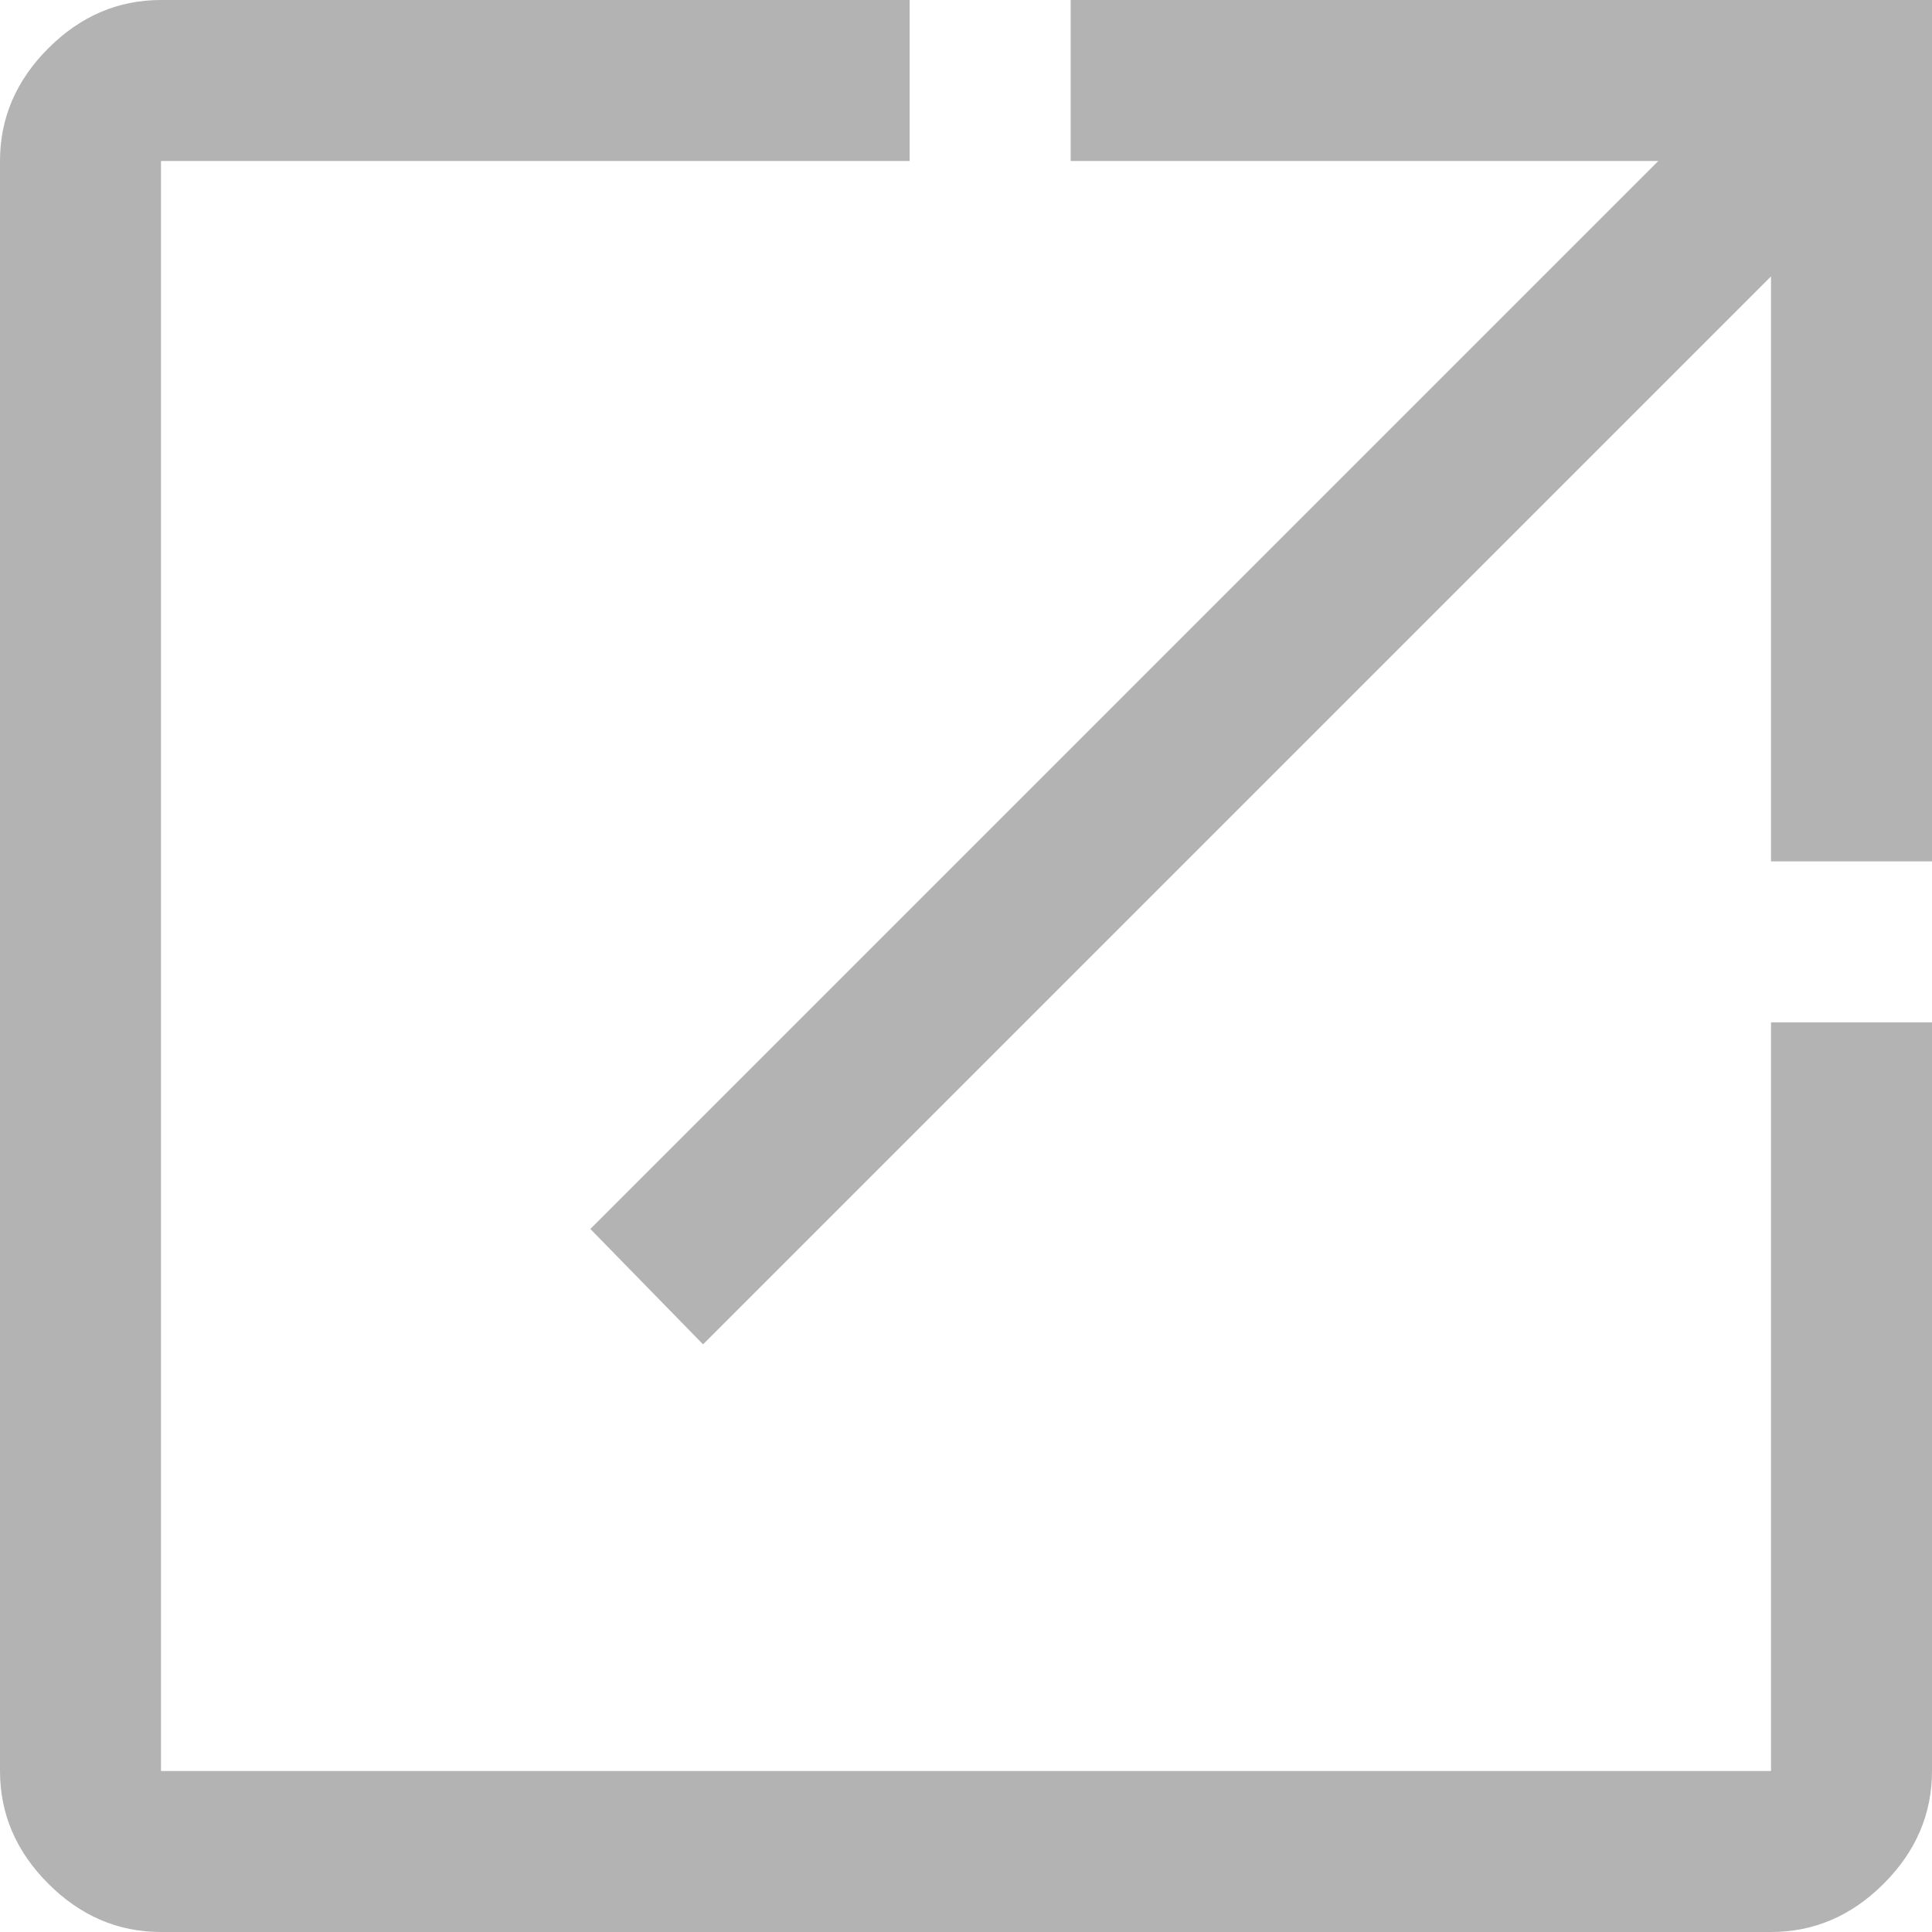
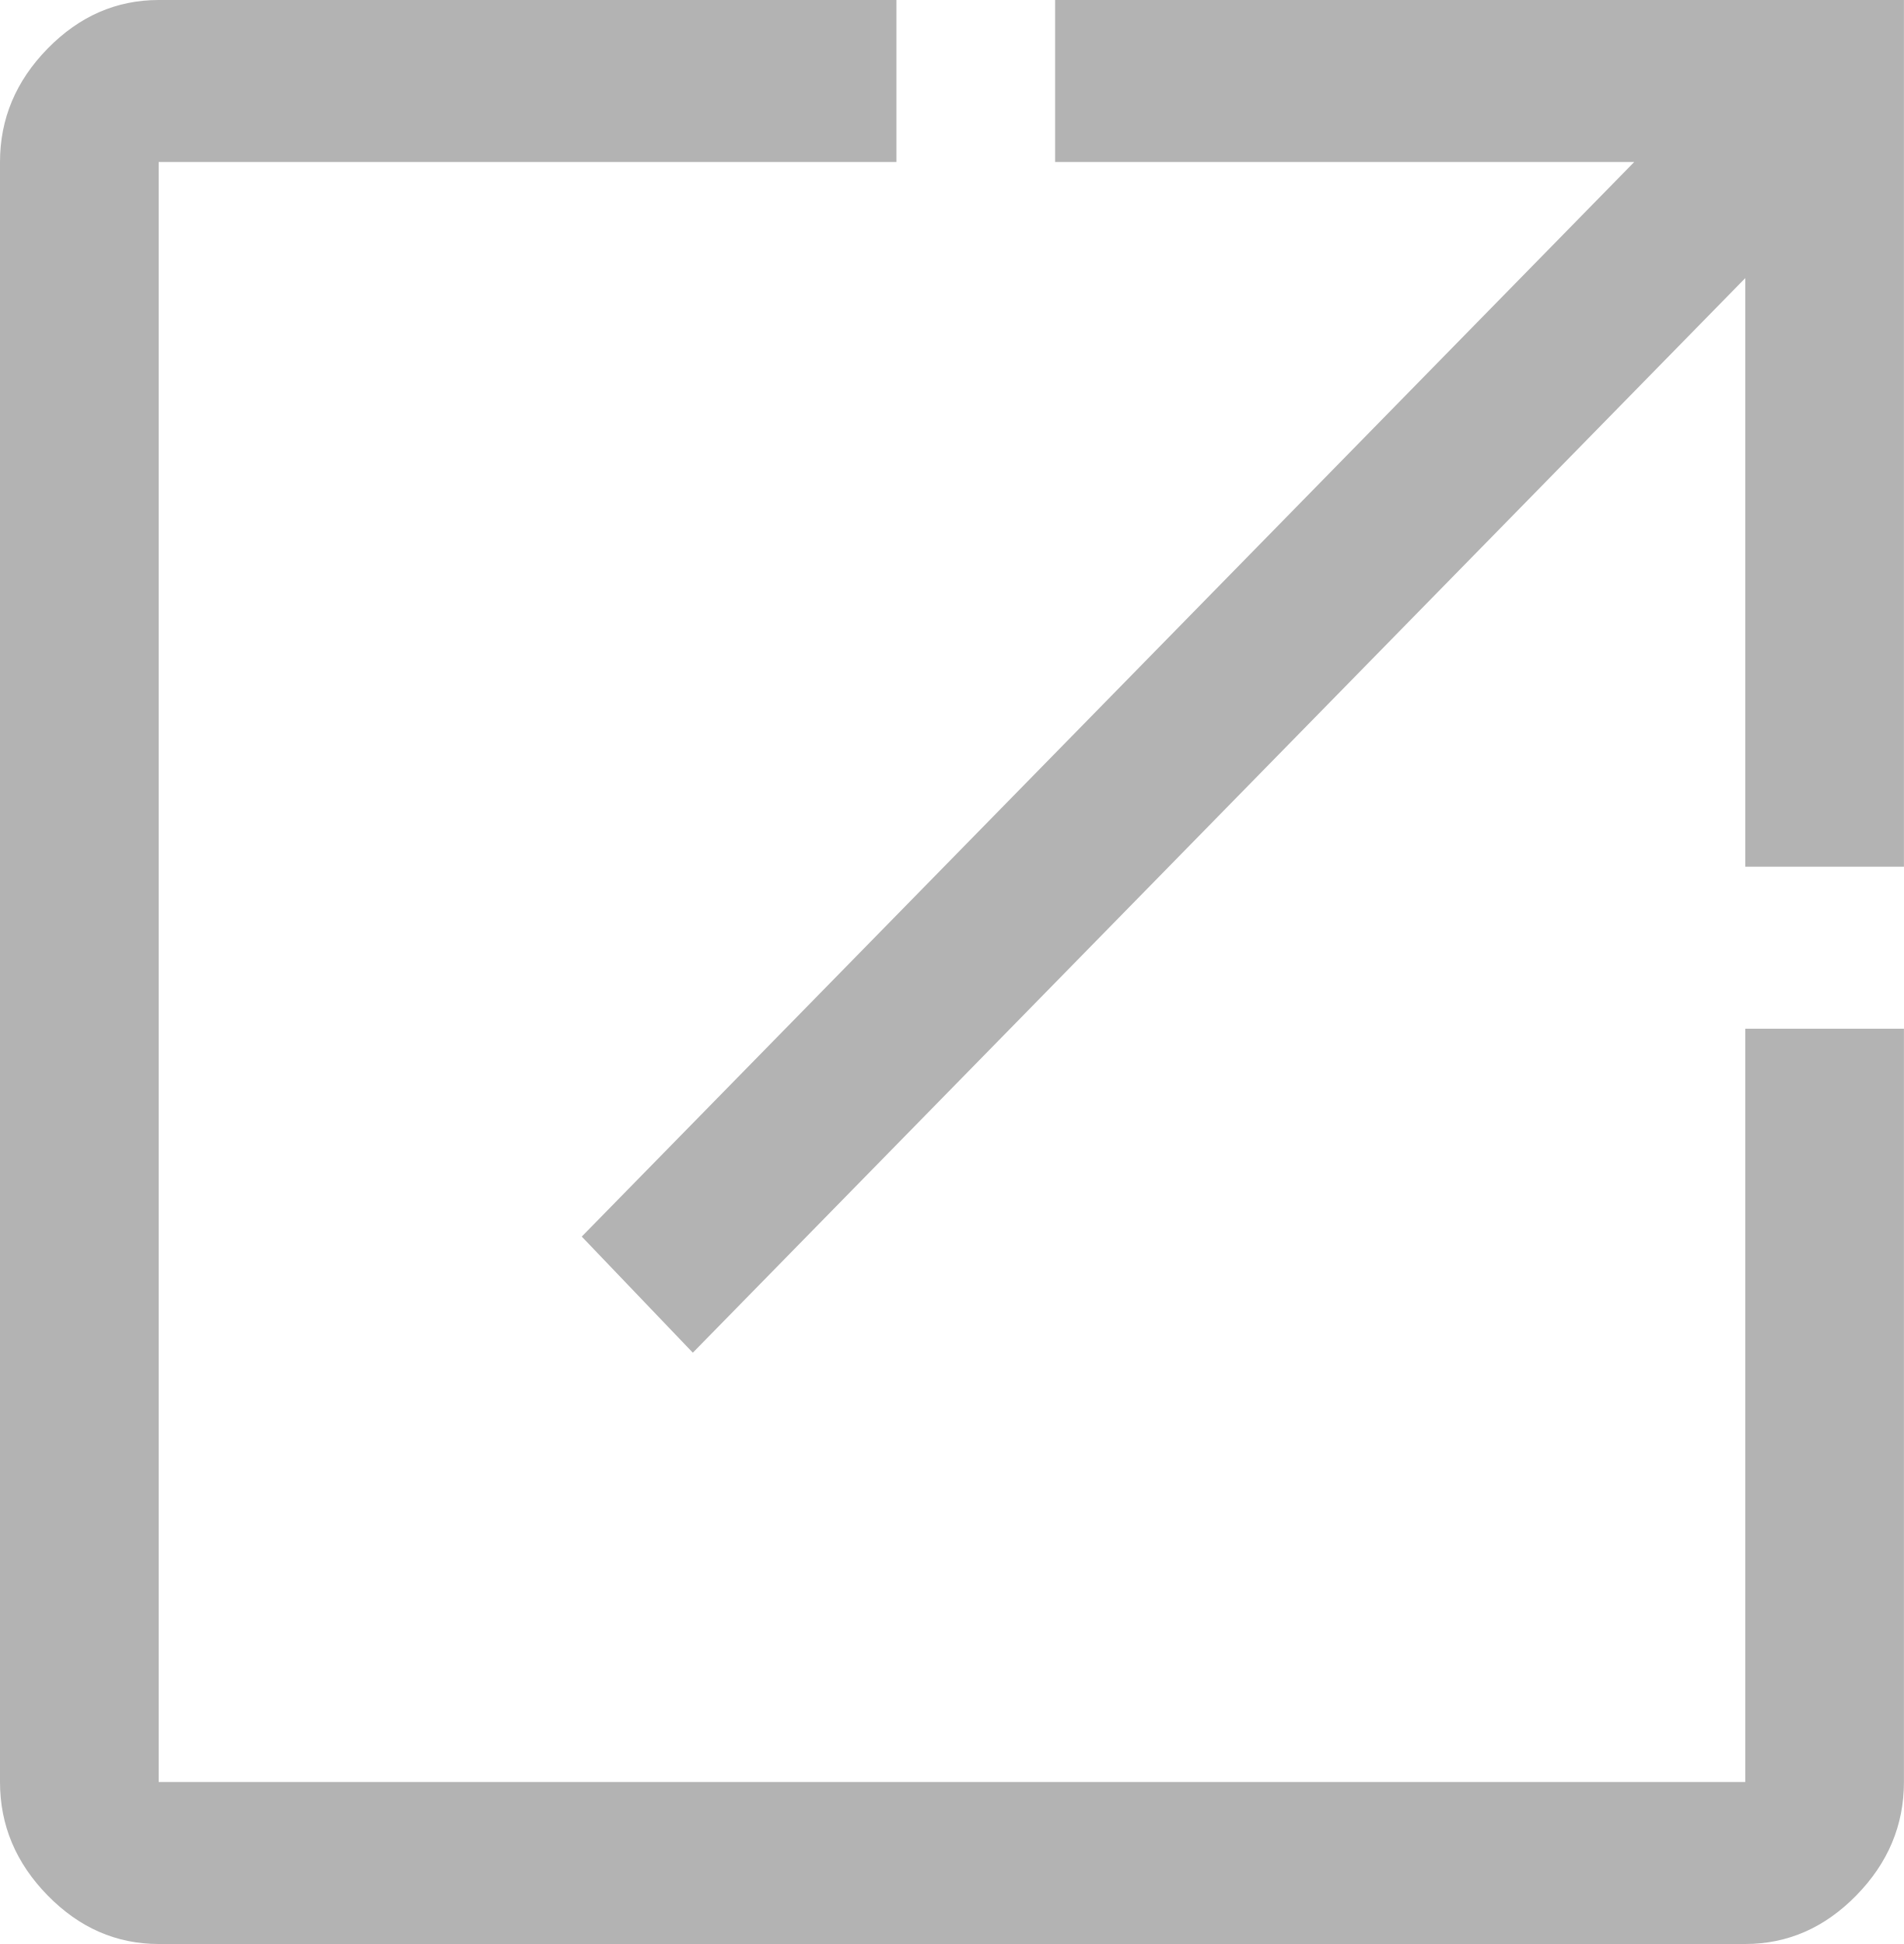
- <svg xmlns="http://www.w3.org/2000/svg" width="48" height="48" viewBox="0 0 48 48" fill="none">
-   <path d="M4 48C2.933 48 2 47.6 1.2 46.8C0.4 46 0 45.067 0 44V4C0 2.933 0.4 2 1.2 1.2C2 0.4 2.933 0 4 0H22.6V4H4V44H44V25.4H48V44C48 45.067 47.6 46 46.8 46.8C46 47.6 45.067 48 44 48H4ZM17.467 33.4L14.667 30.533L41.2 4H26.6V0H48V21.4H44V6.867L17.467 33.4Z" fill="#B3B3B3" />
+ <svg xmlns="http://www.w3.org/2000/svg" width="47" height="48" viewBox="0 0 47 48" fill="none">
+   <path d="M3.917 48C2.872 48 1.958 47.6 1.175 46.8C0.392 46 0 45.067 0 44V4C0 2.933 0.392 2 1.175 1.2C1.958 0.4 2.872 0 3.917 0H22.129V4H3.917V44H43.083V25.4H47V44C47 45.067 46.608 46 45.825 46.8C45.042 47.6 44.128 48 43.083 48H3.917ZM17.103 33.4L14.361 30.533L40.342 4H26.046V0H47V21.4H43.083V6.867L17.103 33.4Z" fill="#B3B3B3" />
</svg>
